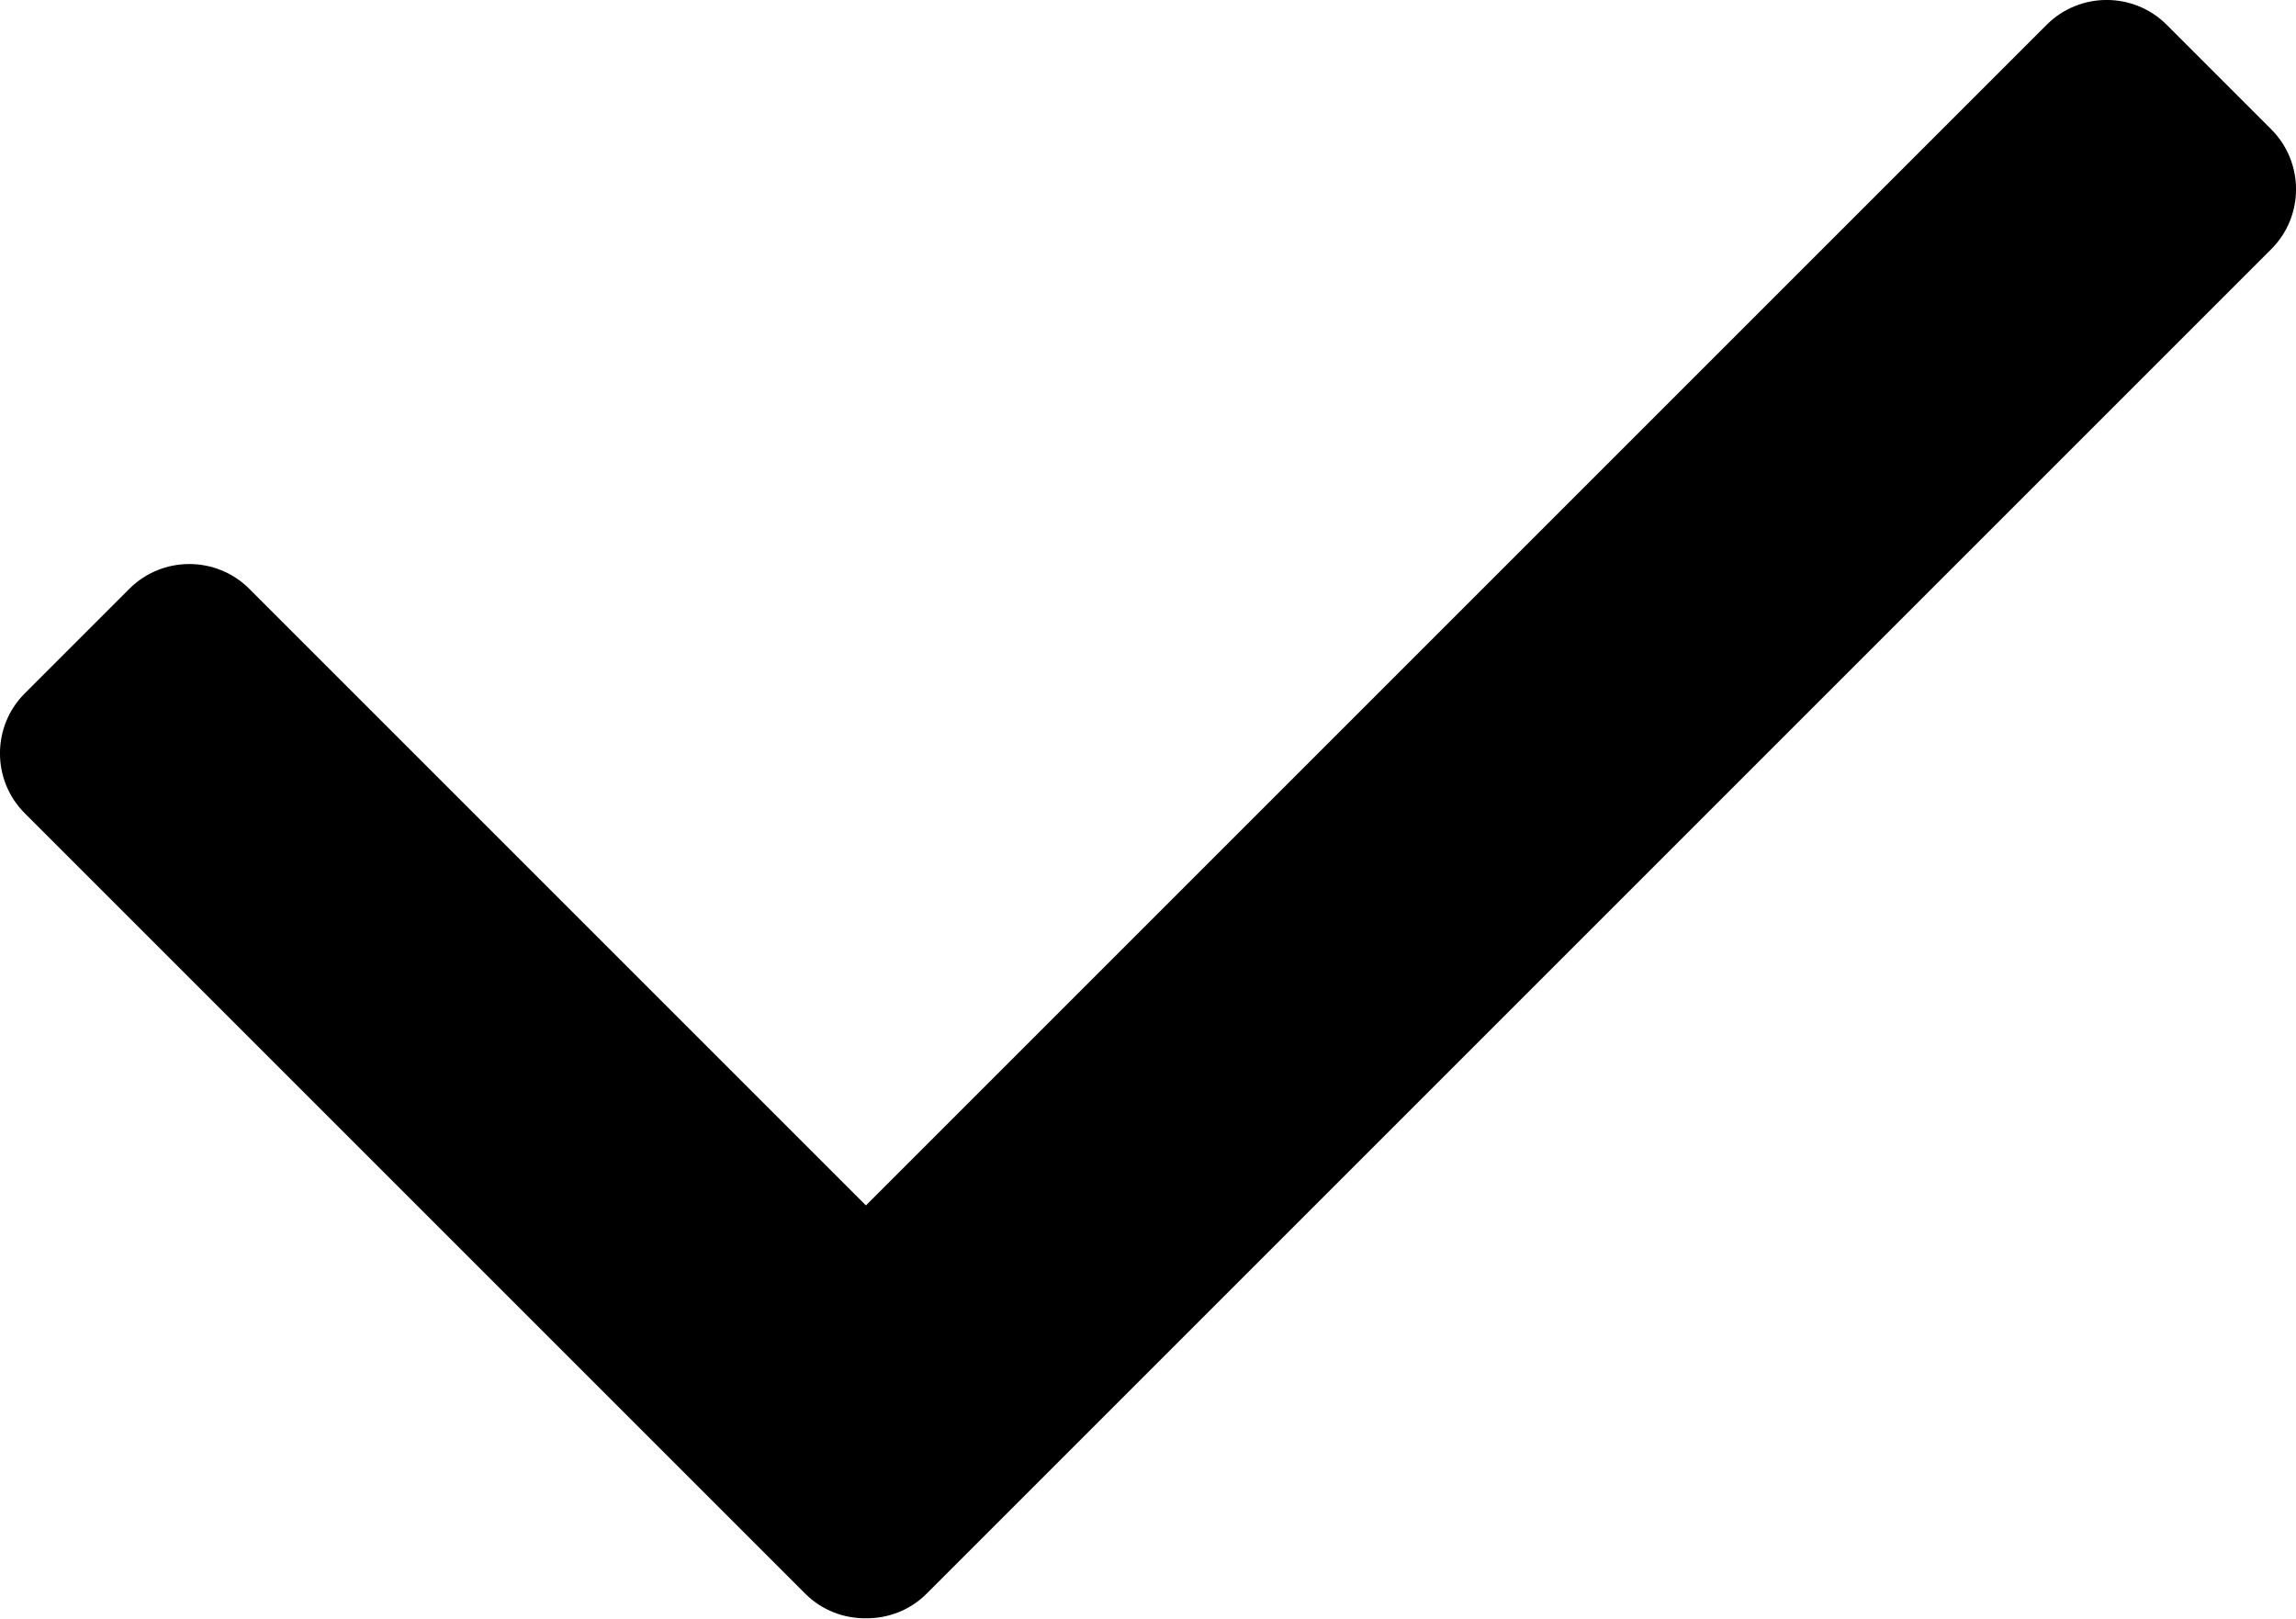
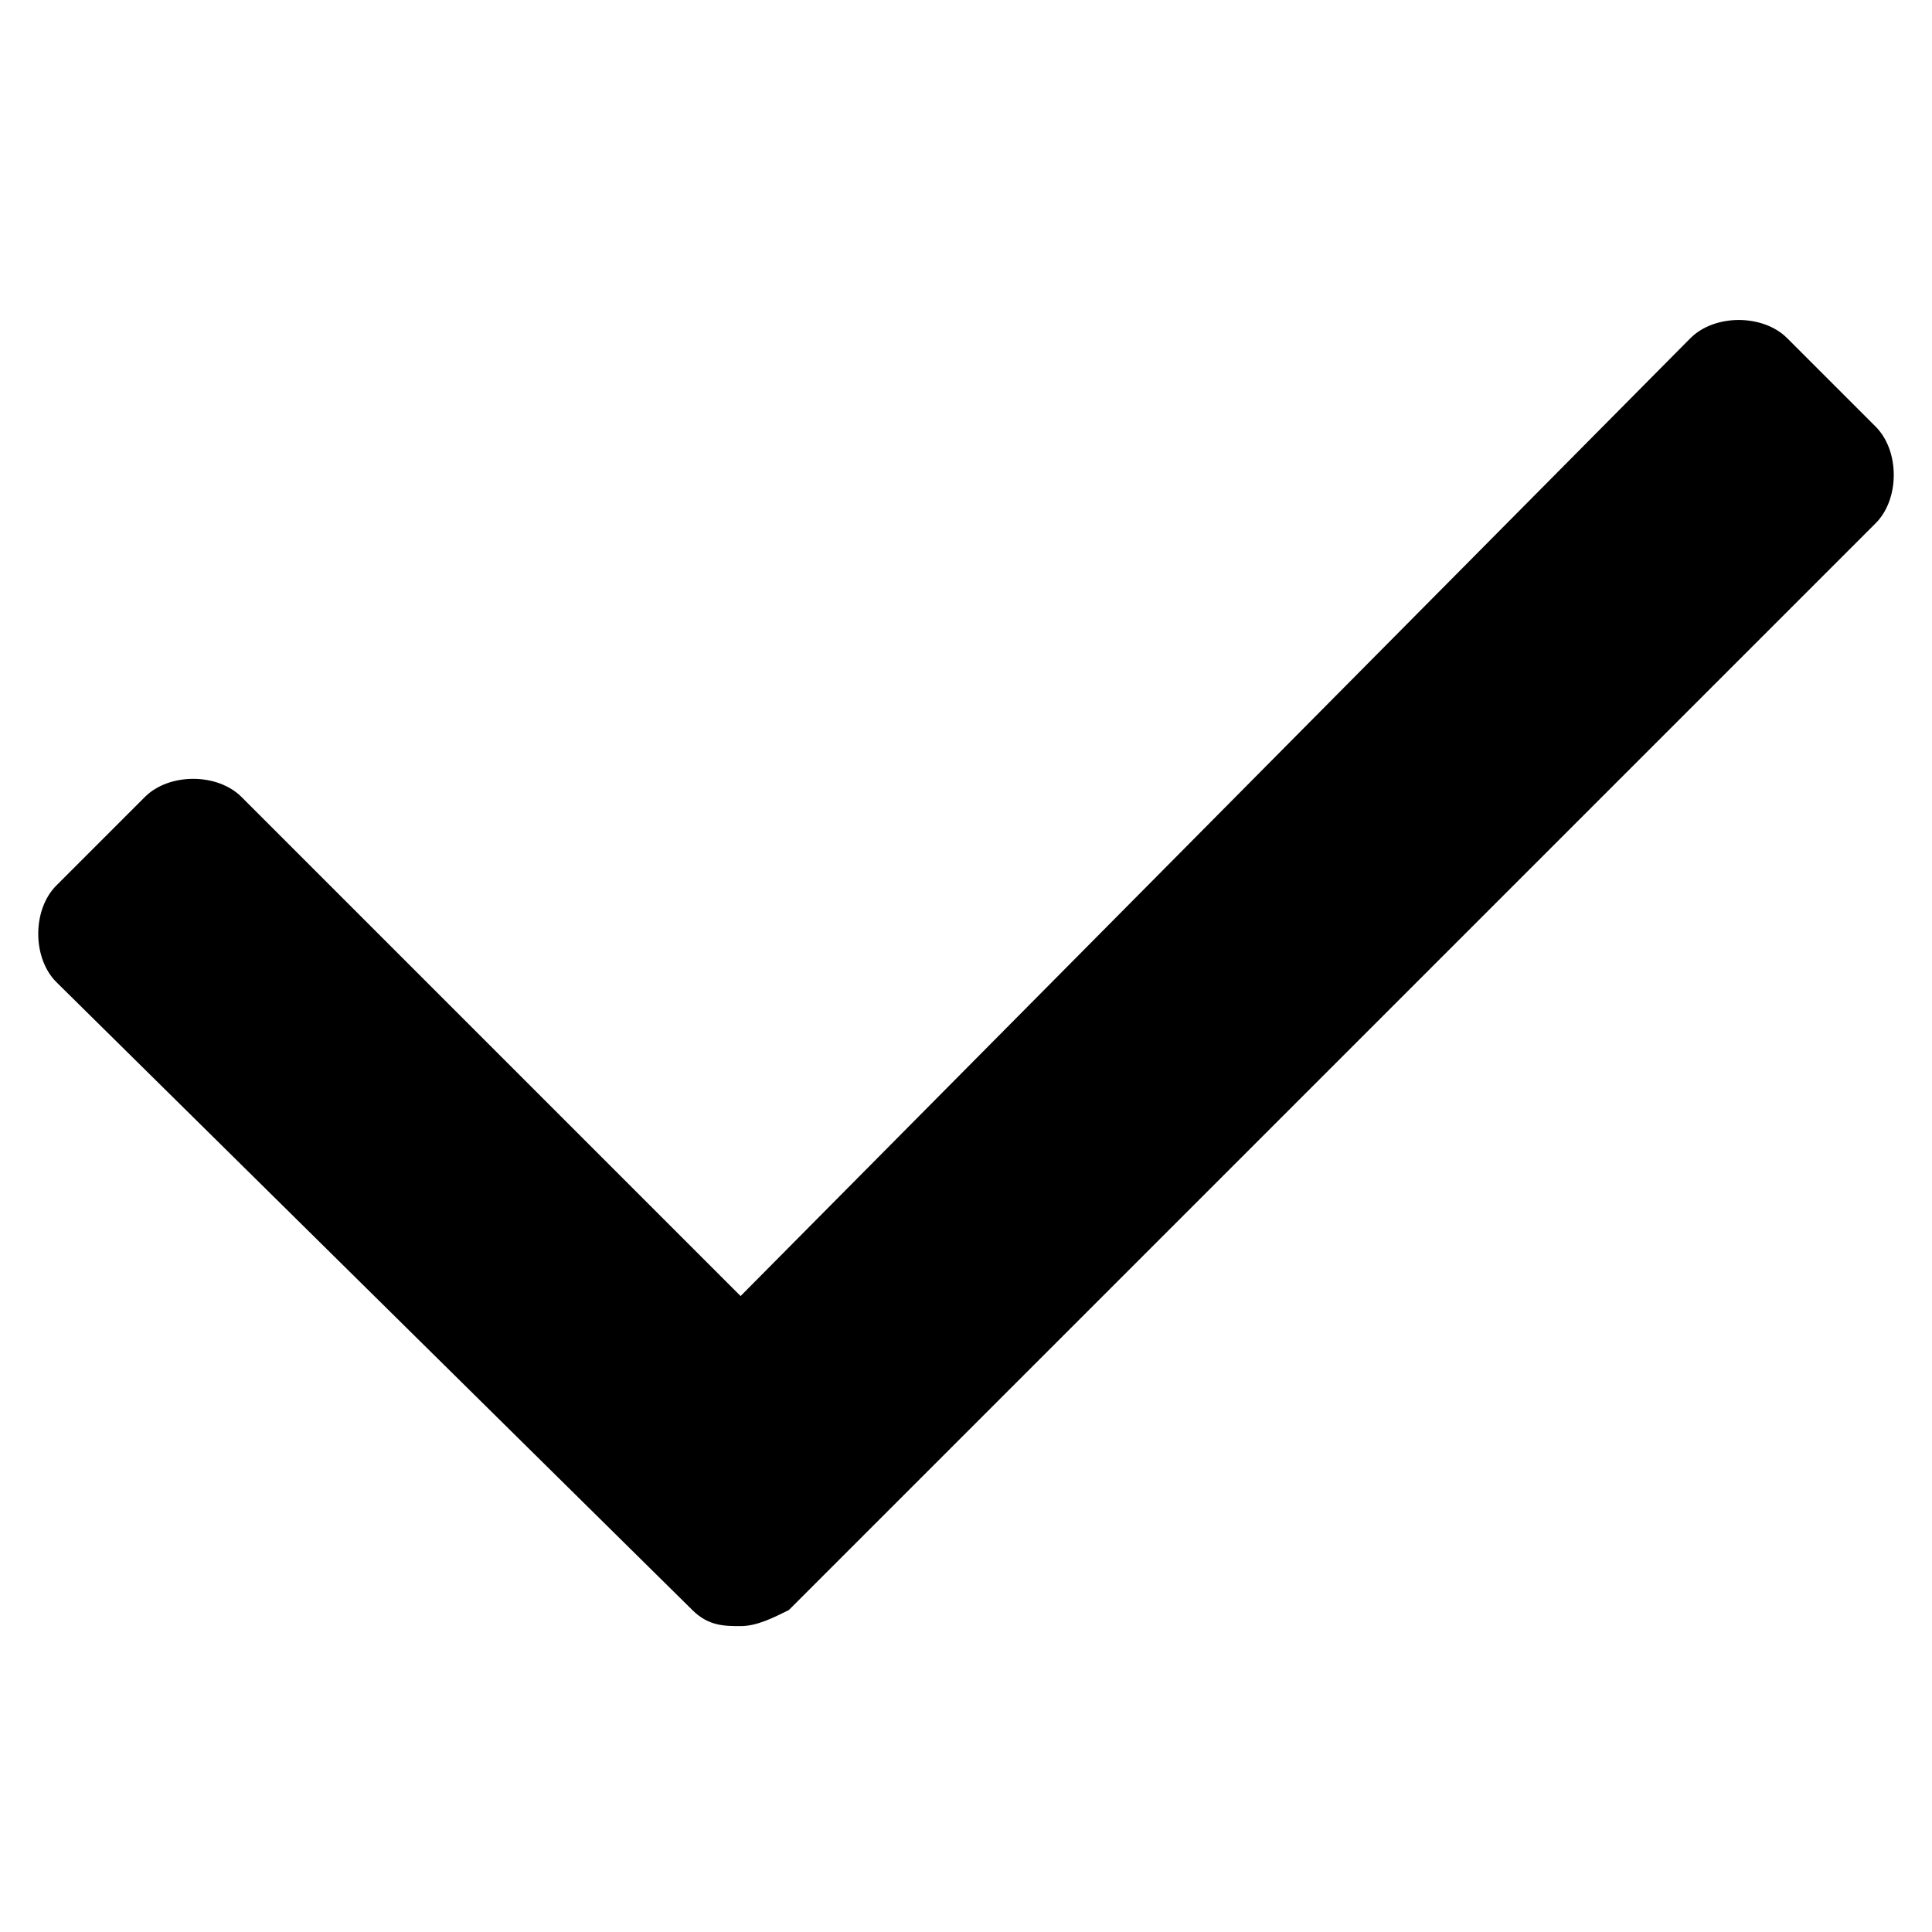
- <svg xmlns="http://www.w3.org/2000/svg" version="1.0" id="Layer_1" x="0px" y="0px" width="23.049px" height="16.249px" viewBox="0 0 23.049 16.249" enable-background="new 0 0 23.049 16.249" xml:space="preserve">
-   <path d="M22.801,1.299L21.75,0.248c-0.331-0.331-0.872-0.331-1.203,0L8.693,12.102L2.502,5.911c-0.331-0.331-0.872-0.331-1.203,0 L0.248,6.962c-0.331,0.331-0.331,0.872,0,1.202l7.837,7.837c0.167,0.167,0.388,0.248,0.608,0.246c0.22,0.002,0.44-0.079,0.608-0.246 l13.5-13.5C23.132,2.171,23.132,1.63,22.801,1.299z" />
+ <svg xmlns="http://www.w3.org/2000/svg" viewBox="0 0 24 24" width="24" height="24">
+   <path d="M23.3 5.3l-1.1-1.1c-.3-.3-.9-.3-1.2 0L9.2 16.1 3 9.9c-.3-.3-.9-.3-1.2 0L.7 11c-.3.3-.3.9 0 1.2L8.6 20c.2.2.4.2.6.2.2 0 .4-.1.6-.2L23.3 6.5c.3-.3.3-.9 0-1.2z" />
</svg>
